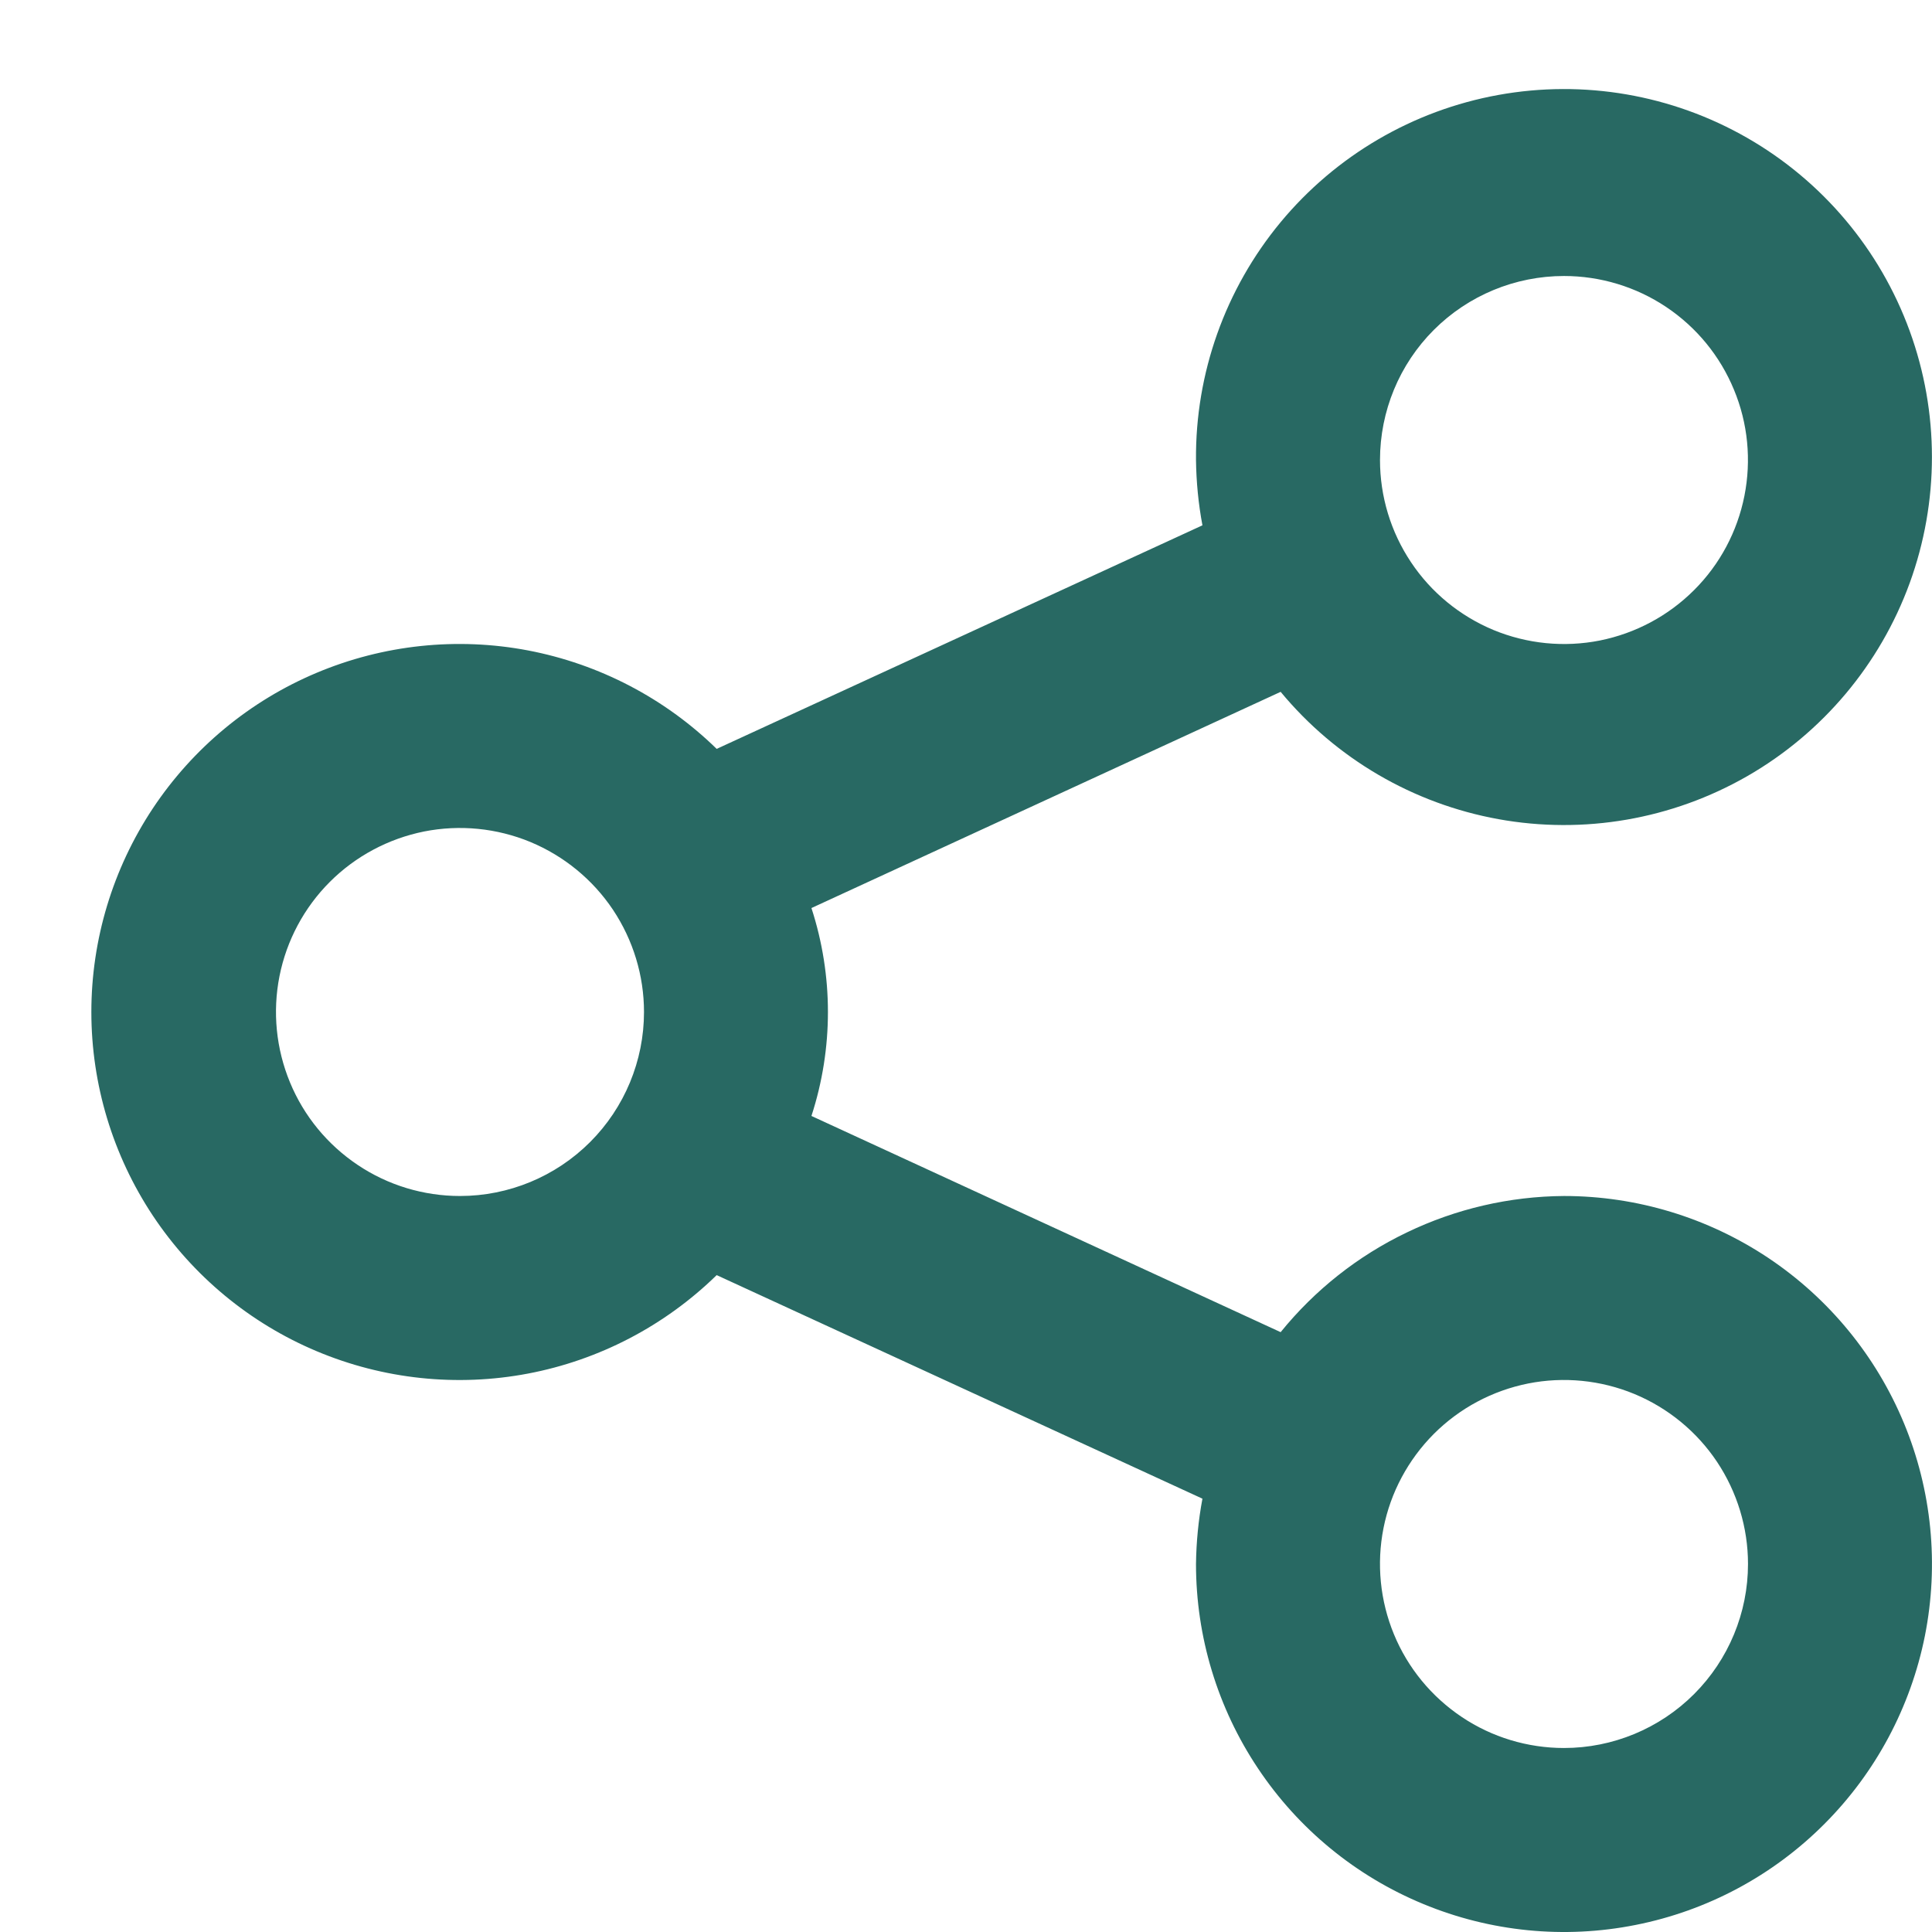
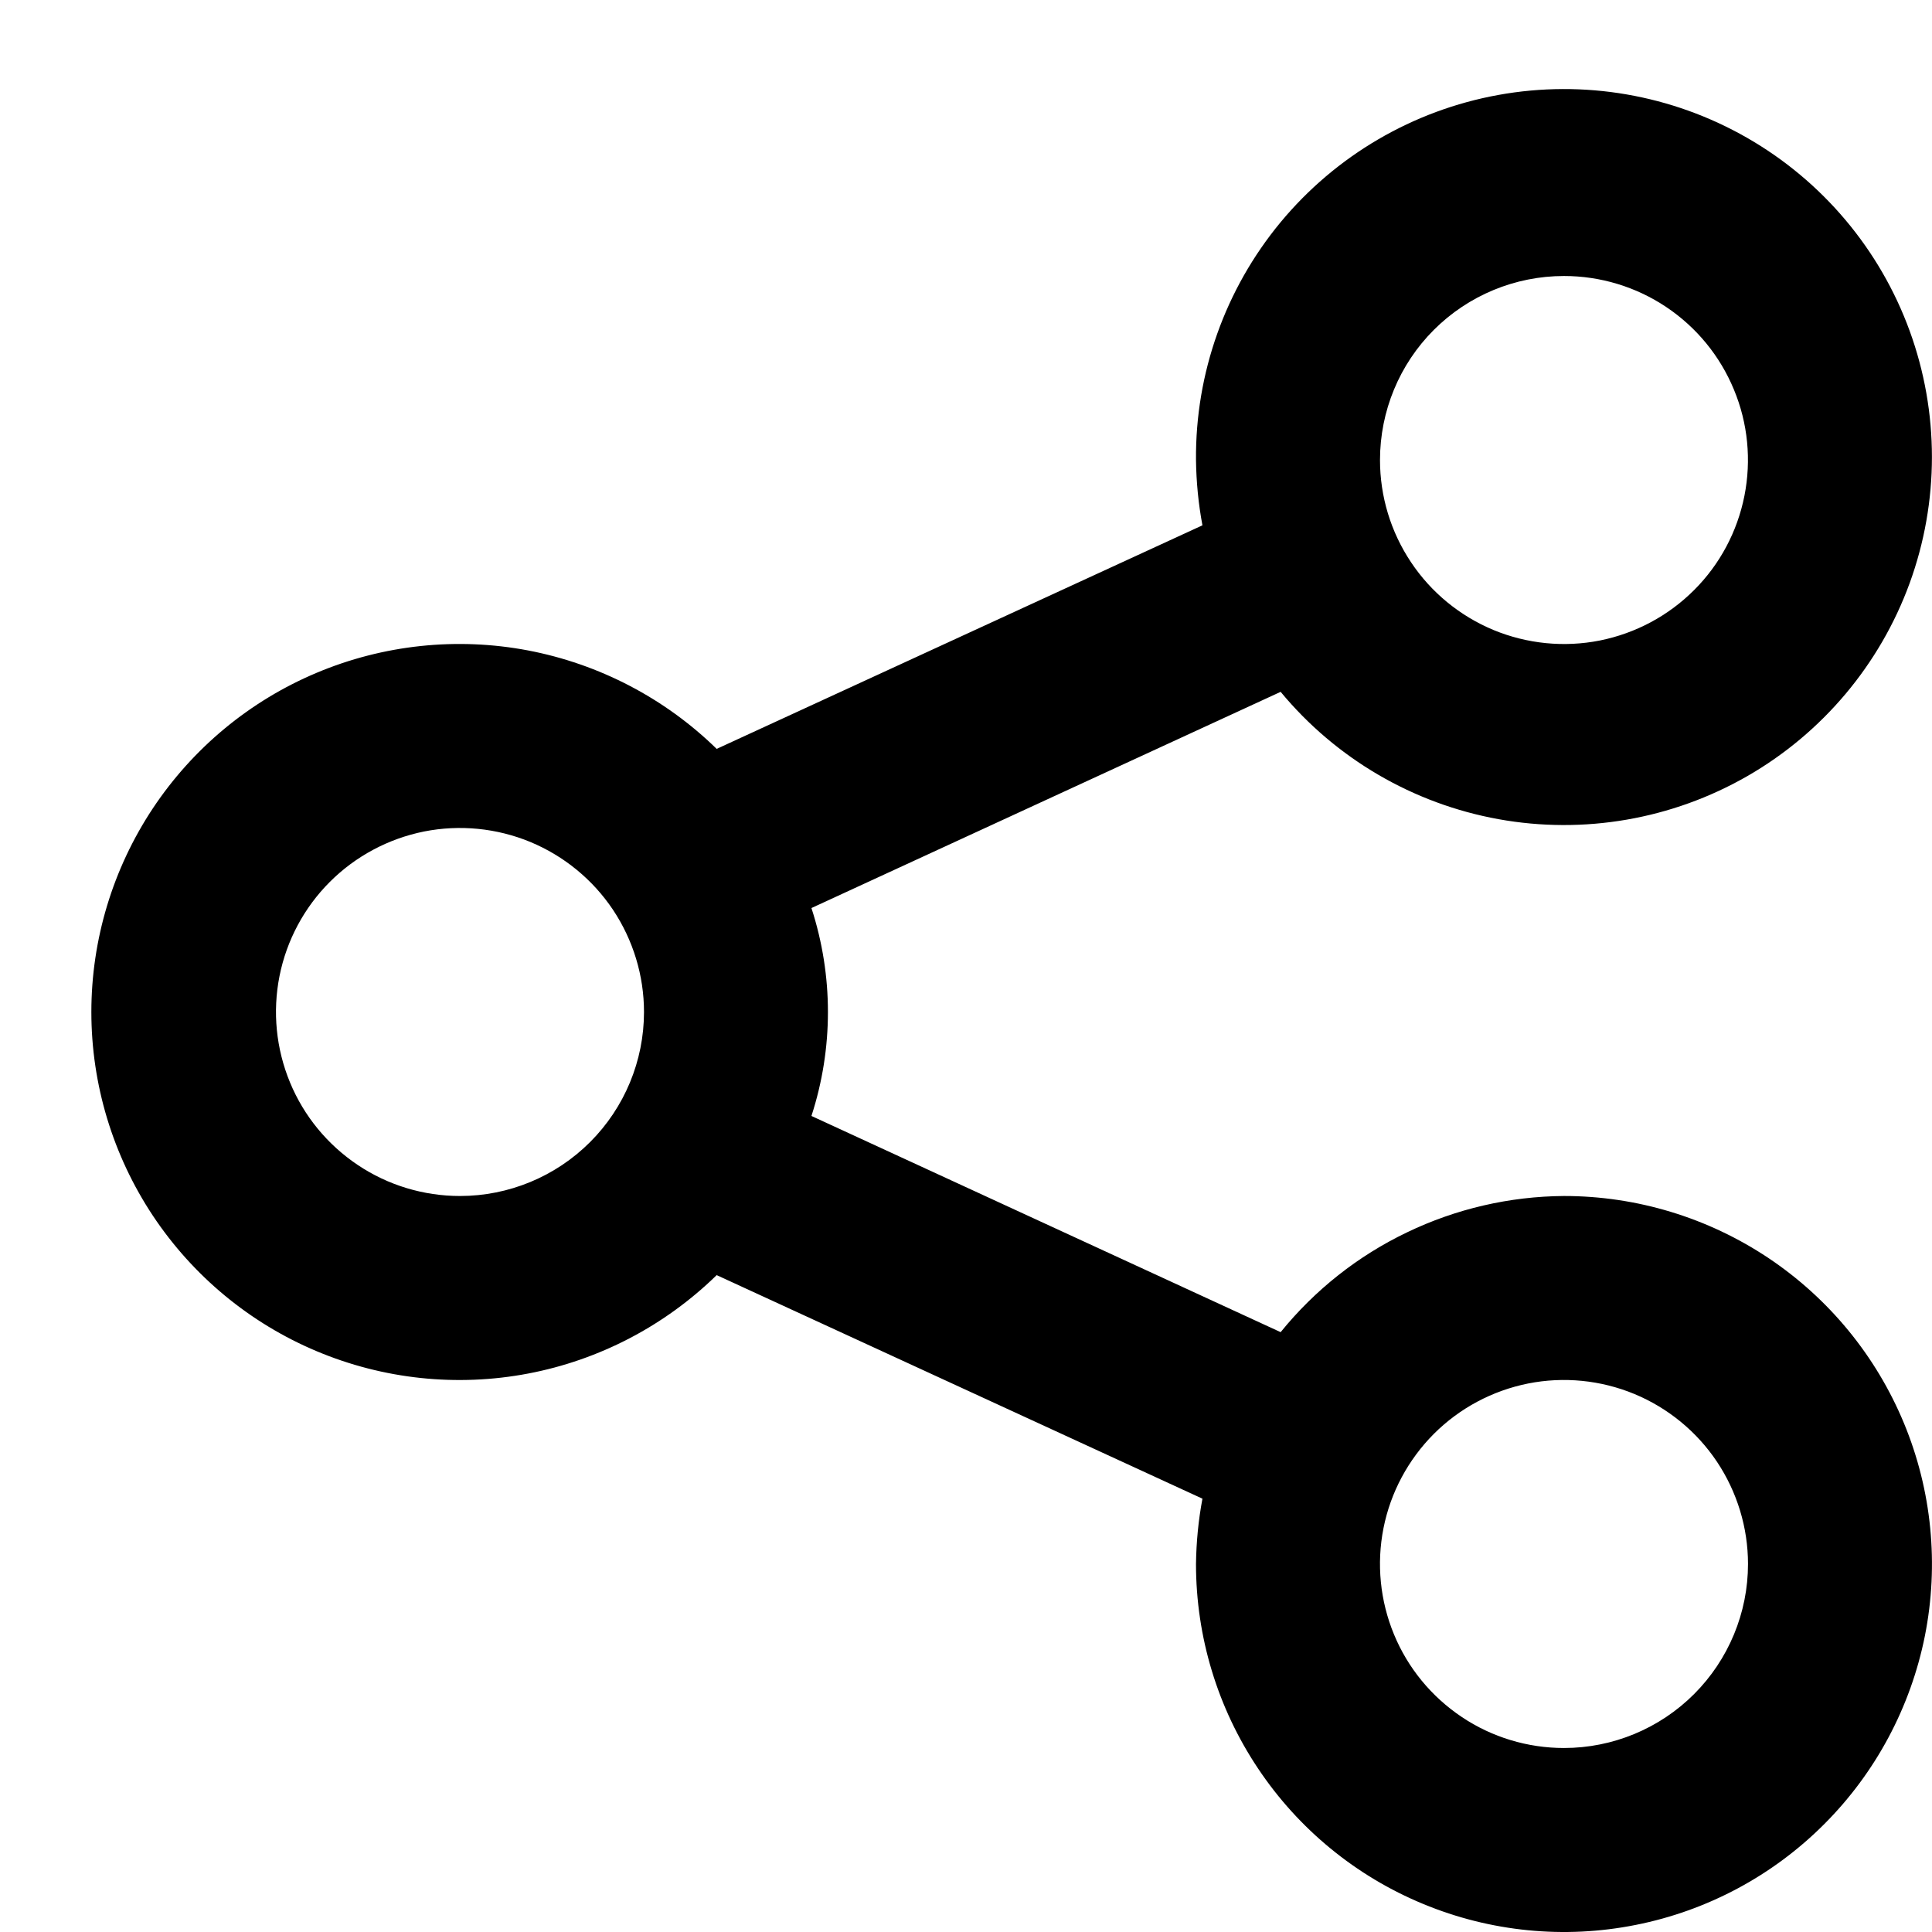
- <svg xmlns="http://www.w3.org/2000/svg" width="21" height="21" viewBox="0 0 21 21" fill="none">
-   <path d="M17 13C16.409 13.004 15.826 13.139 15.294 13.395C14.761 13.65 14.292 14.021 13.92 14.48L8.82 12.13C9.059 11.396 9.059 10.604 8.82 9.87L13.92 7.52C14.521 8.246 15.36 8.736 16.288 8.904C17.216 9.072 18.173 8.906 18.991 8.437C19.808 7.968 20.434 7.224 20.757 6.339C21.08 5.453 21.08 4.482 20.757 3.596C20.434 2.71 19.808 1.967 18.99 1.498C18.172 1.029 17.215 0.864 16.287 1.032C15.359 1.2 14.521 1.69 13.919 2.416C13.318 3.142 12.992 4.057 13 5C13.003 5.238 13.026 5.476 13.07 5.71L7.79 8.14C7.227 7.59 6.514 7.218 5.74 7.07C4.967 6.923 4.167 7.008 3.442 7.313C2.716 7.618 2.097 8.131 1.661 8.787C1.226 9.443 0.993 10.213 0.993 11C0.993 11.787 1.226 12.557 1.661 13.213C2.097 13.869 2.716 14.382 3.442 14.687C4.167 14.992 4.967 15.077 5.74 14.93C6.514 14.783 7.227 14.41 7.79 13.86L13.07 16.29C13.026 16.524 13.003 16.762 13 17C13 17.791 13.234 18.564 13.674 19.222C14.113 19.88 14.738 20.393 15.469 20.695C16.2 20.998 17.004 21.078 17.78 20.923C18.556 20.769 19.269 20.388 19.828 19.828C20.387 19.269 20.768 18.556 20.923 17.78C21.077 17.004 20.998 16.2 20.695 15.469C20.392 14.738 19.88 14.114 19.222 13.674C18.564 13.235 17.791 13 17 13ZM17 3C17.395 3 17.782 3.117 18.111 3.337C18.44 3.557 18.696 3.869 18.847 4.235C18.999 4.6 19.038 5.002 18.961 5.39C18.884 5.778 18.694 6.135 18.414 6.414C18.134 6.694 17.778 6.884 17.39 6.962C17.002 7.039 16.6 6.999 16.234 6.848C15.869 6.696 15.556 6.44 15.337 6.111C15.117 5.782 15 5.396 15 5C15 4.47 15.21 3.961 15.585 3.586C15.96 3.211 16.469 3 17 3ZM5 13C4.604 13 4.217 12.883 3.889 12.663C3.56 12.443 3.303 12.131 3.152 11.765C3.001 11.4 2.961 10.998 3.038 10.61C3.115 10.222 3.306 9.865 3.585 9.586C3.865 9.306 4.222 9.116 4.609 9.038C4.997 8.961 5.4 9.001 5.765 9.152C6.13 9.304 6.443 9.56 6.663 9.889C6.882 10.218 7 10.604 7 11C7 11.53 6.789 12.039 6.414 12.414C6.039 12.789 5.53 13 5 13ZM17 19C16.604 19 16.217 18.883 15.889 18.663C15.56 18.443 15.303 18.131 15.152 17.765C15.001 17.4 14.961 16.998 15.038 16.61C15.115 16.222 15.306 15.866 15.585 15.586C15.865 15.306 16.221 15.116 16.61 15.038C16.997 14.961 17.4 15.001 17.765 15.152C18.131 15.304 18.443 15.56 18.663 15.889C18.882 16.218 19 16.604 19 17C19 17.53 18.789 18.039 18.414 18.414C18.039 18.789 17.53 19 17 19Z" fill="#286963" />
+ <svg xmlns="http://www.w3.org/2000/svg" width="21" height="21" fill="currentColor" viewBox="0 0 21 21">
+   <path d="M17 13C16.409 13.004 15.826 13.139 15.294 13.395C14.761 13.65 14.292 14.021 13.92 14.48L8.82 12.13C9.059 11.396 9.059 10.604 8.82 9.87L13.92 7.52C14.521 8.246 15.36 8.736 16.288 8.904C17.216 9.072 18.173 8.906 18.991 8.437C19.808 7.968 20.434 7.224 20.757 6.339C21.08 5.453 21.08 4.482 20.757 3.596C20.434 2.71 19.808 1.967 18.99 1.498C18.172 1.029 17.215 0.864 16.287 1.032C15.359 1.2 14.521 1.69 13.919 2.416C13.318 3.142 12.992 4.057 13 5C13.003 5.238 13.026 5.476 13.07 5.71L7.79 8.14C7.227 7.59 6.514 7.218 5.74 7.07C4.967 6.923 4.167 7.008 3.442 7.313C2.716 7.618 2.097 8.131 1.661 8.787C1.226 9.443 0.993 10.213 0.993 11C0.993 11.787 1.226 12.557 1.661 13.213C2.097 13.869 2.716 14.382 3.442 14.687C4.167 14.992 4.967 15.077 5.74 14.93C6.514 14.783 7.227 14.41 7.79 13.86L13.07 16.29C13.026 16.524 13.003 16.762 13 17C13 17.791 13.234 18.564 13.674 19.222C14.113 19.88 14.738 20.393 15.469 20.695C16.2 20.998 17.004 21.078 17.78 20.923C18.556 20.769 19.269 20.388 19.828 19.828C20.387 19.269 20.768 18.556 20.923 17.78C21.077 17.004 20.998 16.2 20.695 15.469C20.392 14.738 19.88 14.114 19.222 13.674C18.564 13.235 17.791 13 17 13ZM17 3C17.395 3 17.782 3.117 18.111 3.337C18.44 3.557 18.696 3.869 18.847 4.235C18.999 4.6 19.038 5.002 18.961 5.39C18.884 5.778 18.694 6.135 18.414 6.414C18.134 6.694 17.778 6.884 17.39 6.962C17.002 7.039 16.6 6.999 16.234 6.848C15.869 6.696 15.556 6.44 15.337 6.111C15.117 5.782 15 5.396 15 5C15 4.47 15.21 3.961 15.585 3.586C15.96 3.211 16.469 3 17 3ZM5 13C4.604 13 4.217 12.883 3.889 12.663C3.56 12.443 3.303 12.131 3.152 11.765C3.001 11.4 2.961 10.998 3.038 10.61C3.115 10.222 3.306 9.865 3.585 9.586C3.865 9.306 4.222 9.116 4.609 9.038C4.997 8.961 5.4 9.001 5.765 9.152C6.13 9.304 6.443 9.56 6.663 9.889C6.882 10.218 7 10.604 7 11C7 11.53 6.789 12.039 6.414 12.414C6.039 12.789 5.53 13 5 13ZM17 19C16.604 19 16.217 18.883 15.889 18.663C15.56 18.443 15.303 18.131 15.152 17.765C15.001 17.4 14.961 16.998 15.038 16.61C15.115 16.222 15.306 15.866 15.585 15.586C15.865 15.306 16.221 15.116 16.61 15.038C16.997 14.961 17.4 15.001 17.765 15.152C18.131 15.304 18.443 15.56 18.663 15.889C18.882 16.218 19 16.604 19 17C19 17.53 18.789 18.039 18.414 18.414C18.039 18.789 17.53 19 17 19Z" />
</svg>
